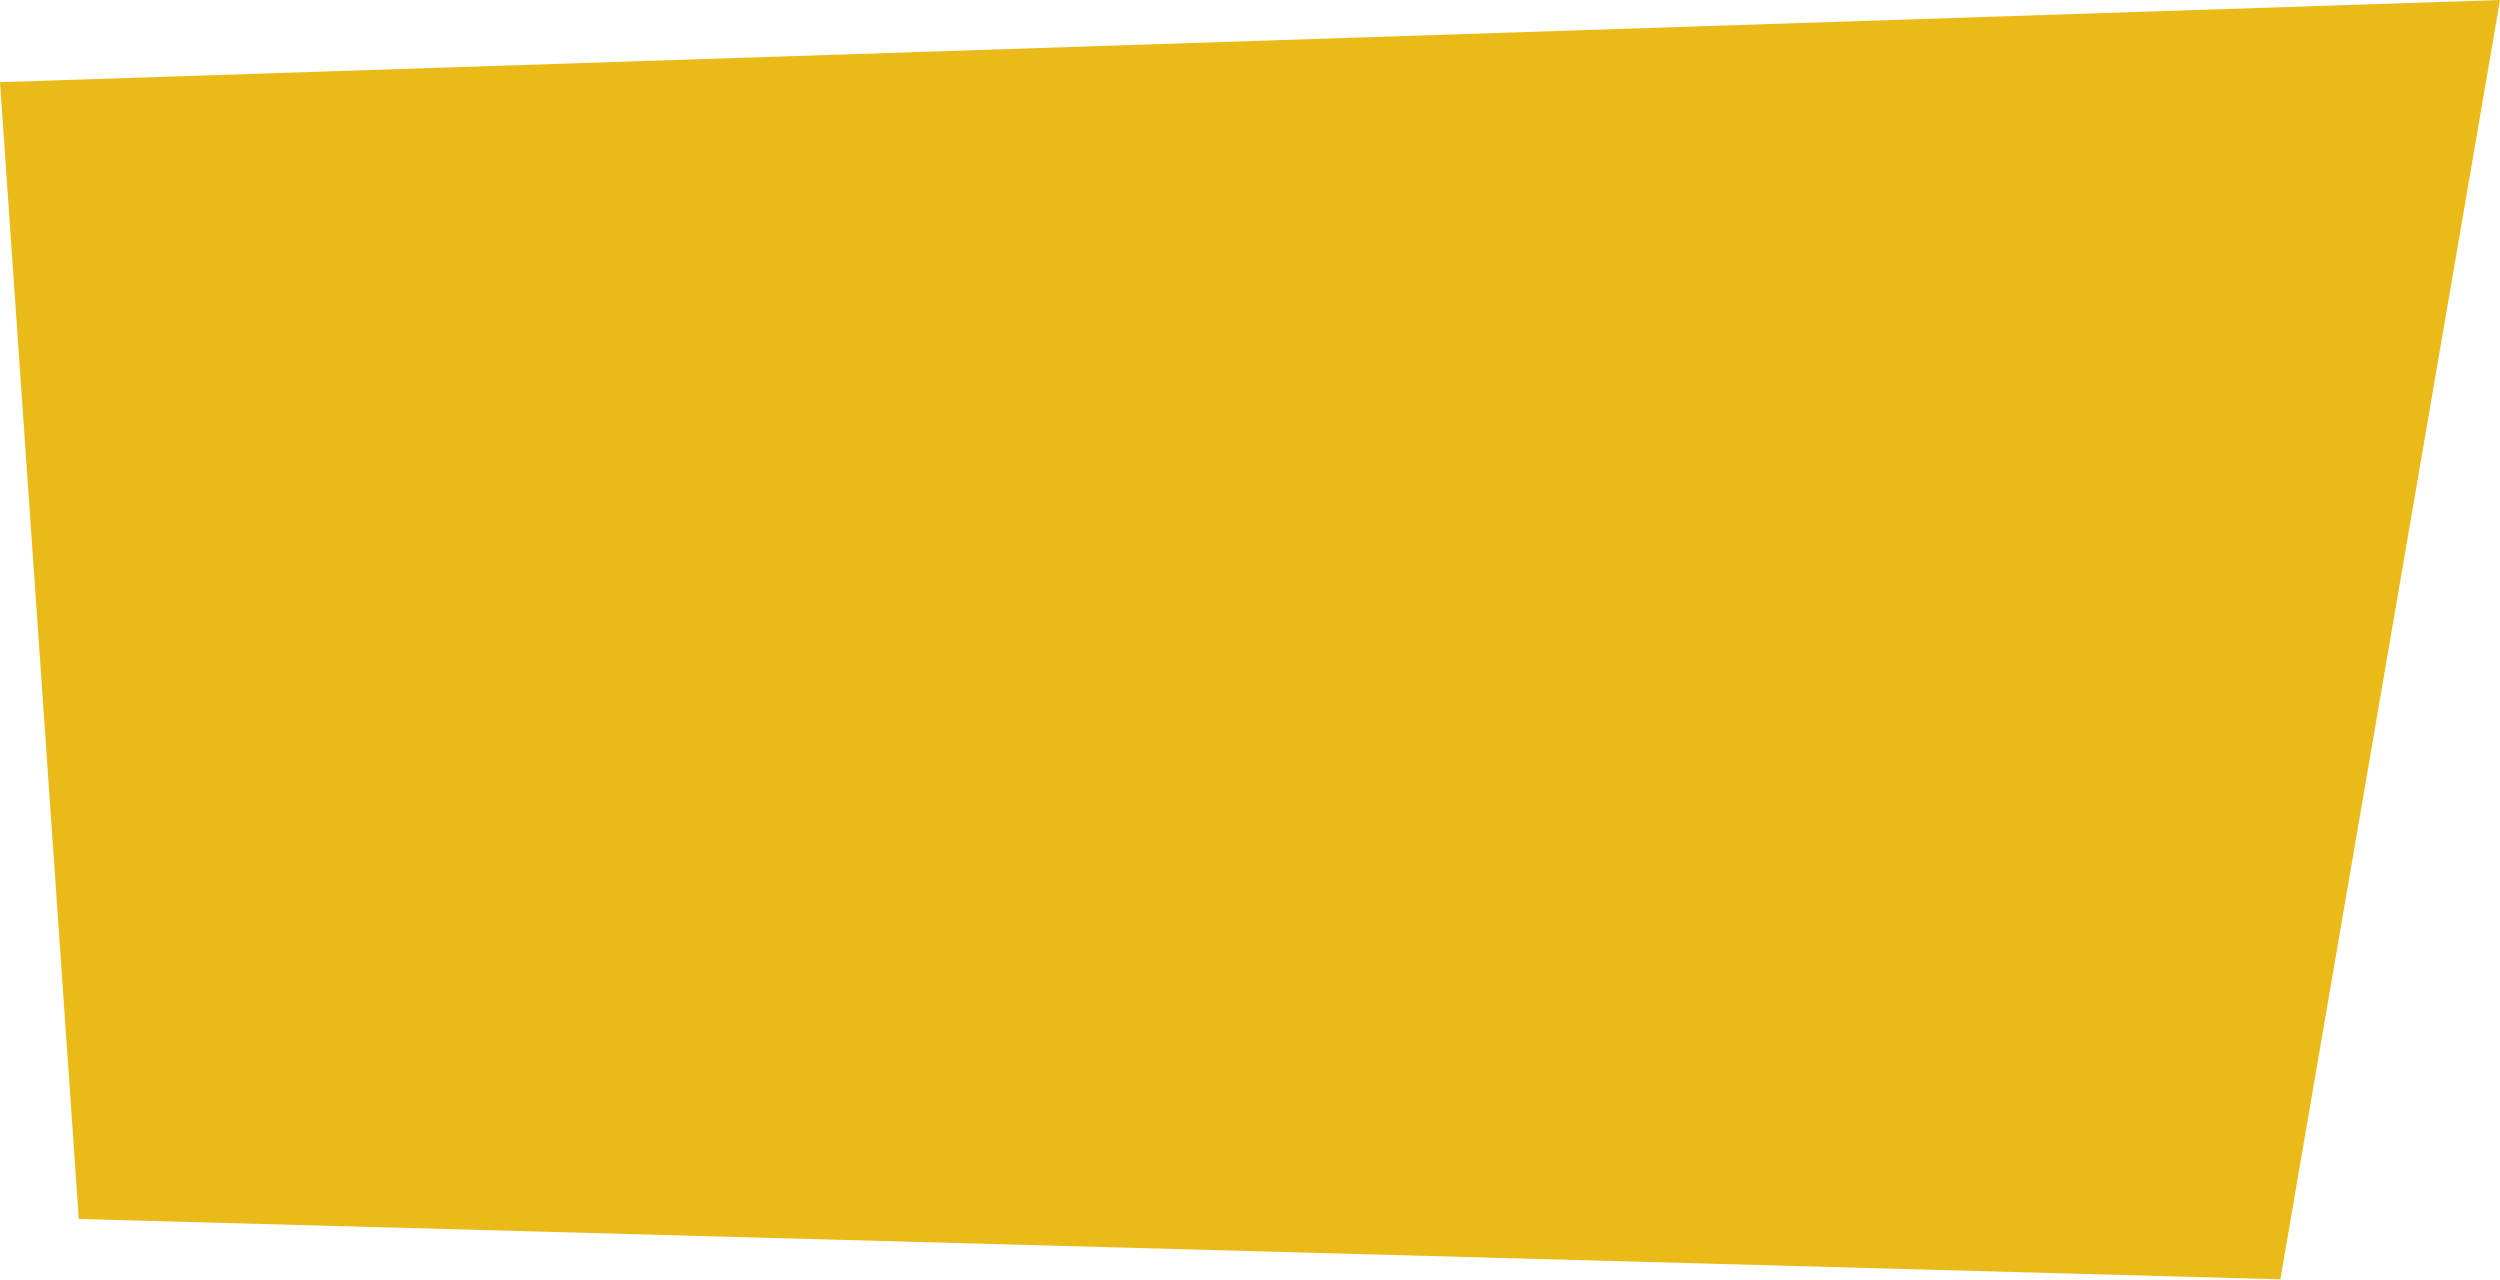
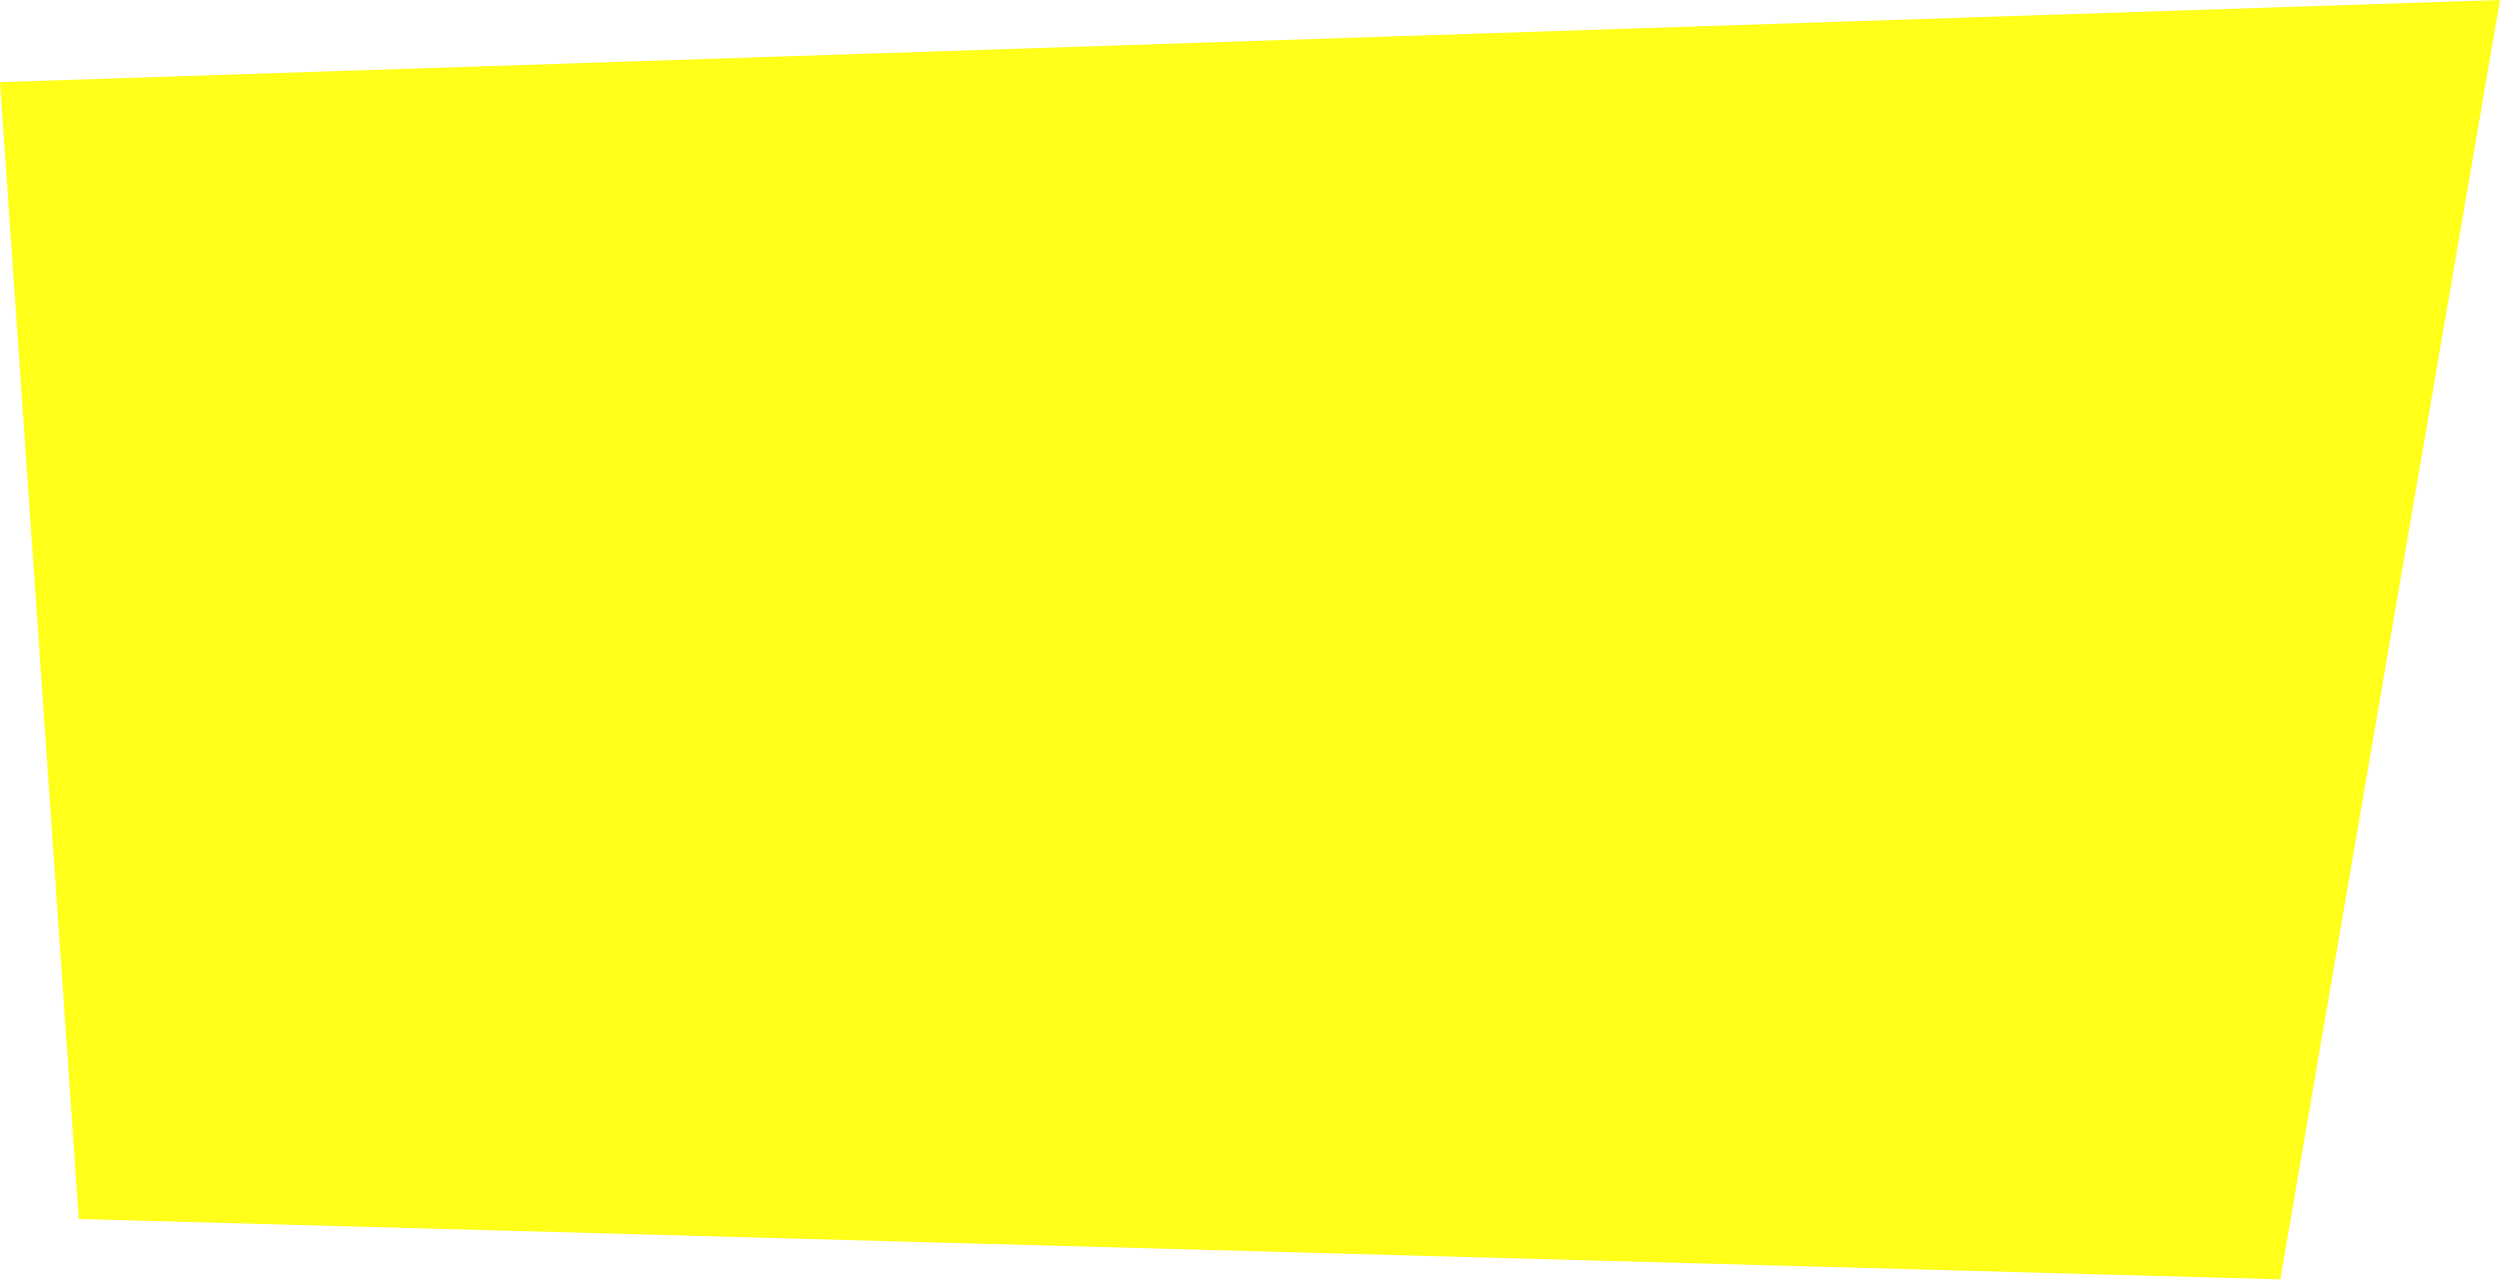
<svg xmlns="http://www.w3.org/2000/svg" viewBox="0 0 1491 763">
  <defs>
-     <style>.cls-1{fill:#e8b300;opacity:0.9;}</style>
+     <style>.cls-1{fill:#ff0;opacity:0.9;}</style>
  </defs>
  <g id="Ebene_2" data-name="Ebene 2">
    <g id="Ebene_2-2" data-name="Ebene 2">
      <path class="cls-1" d="M0,49,1491,0q-65.51,381.5-131,763L47,727Q23.49,388,0,49Z" />
    </g>
  </g>
</svg>
